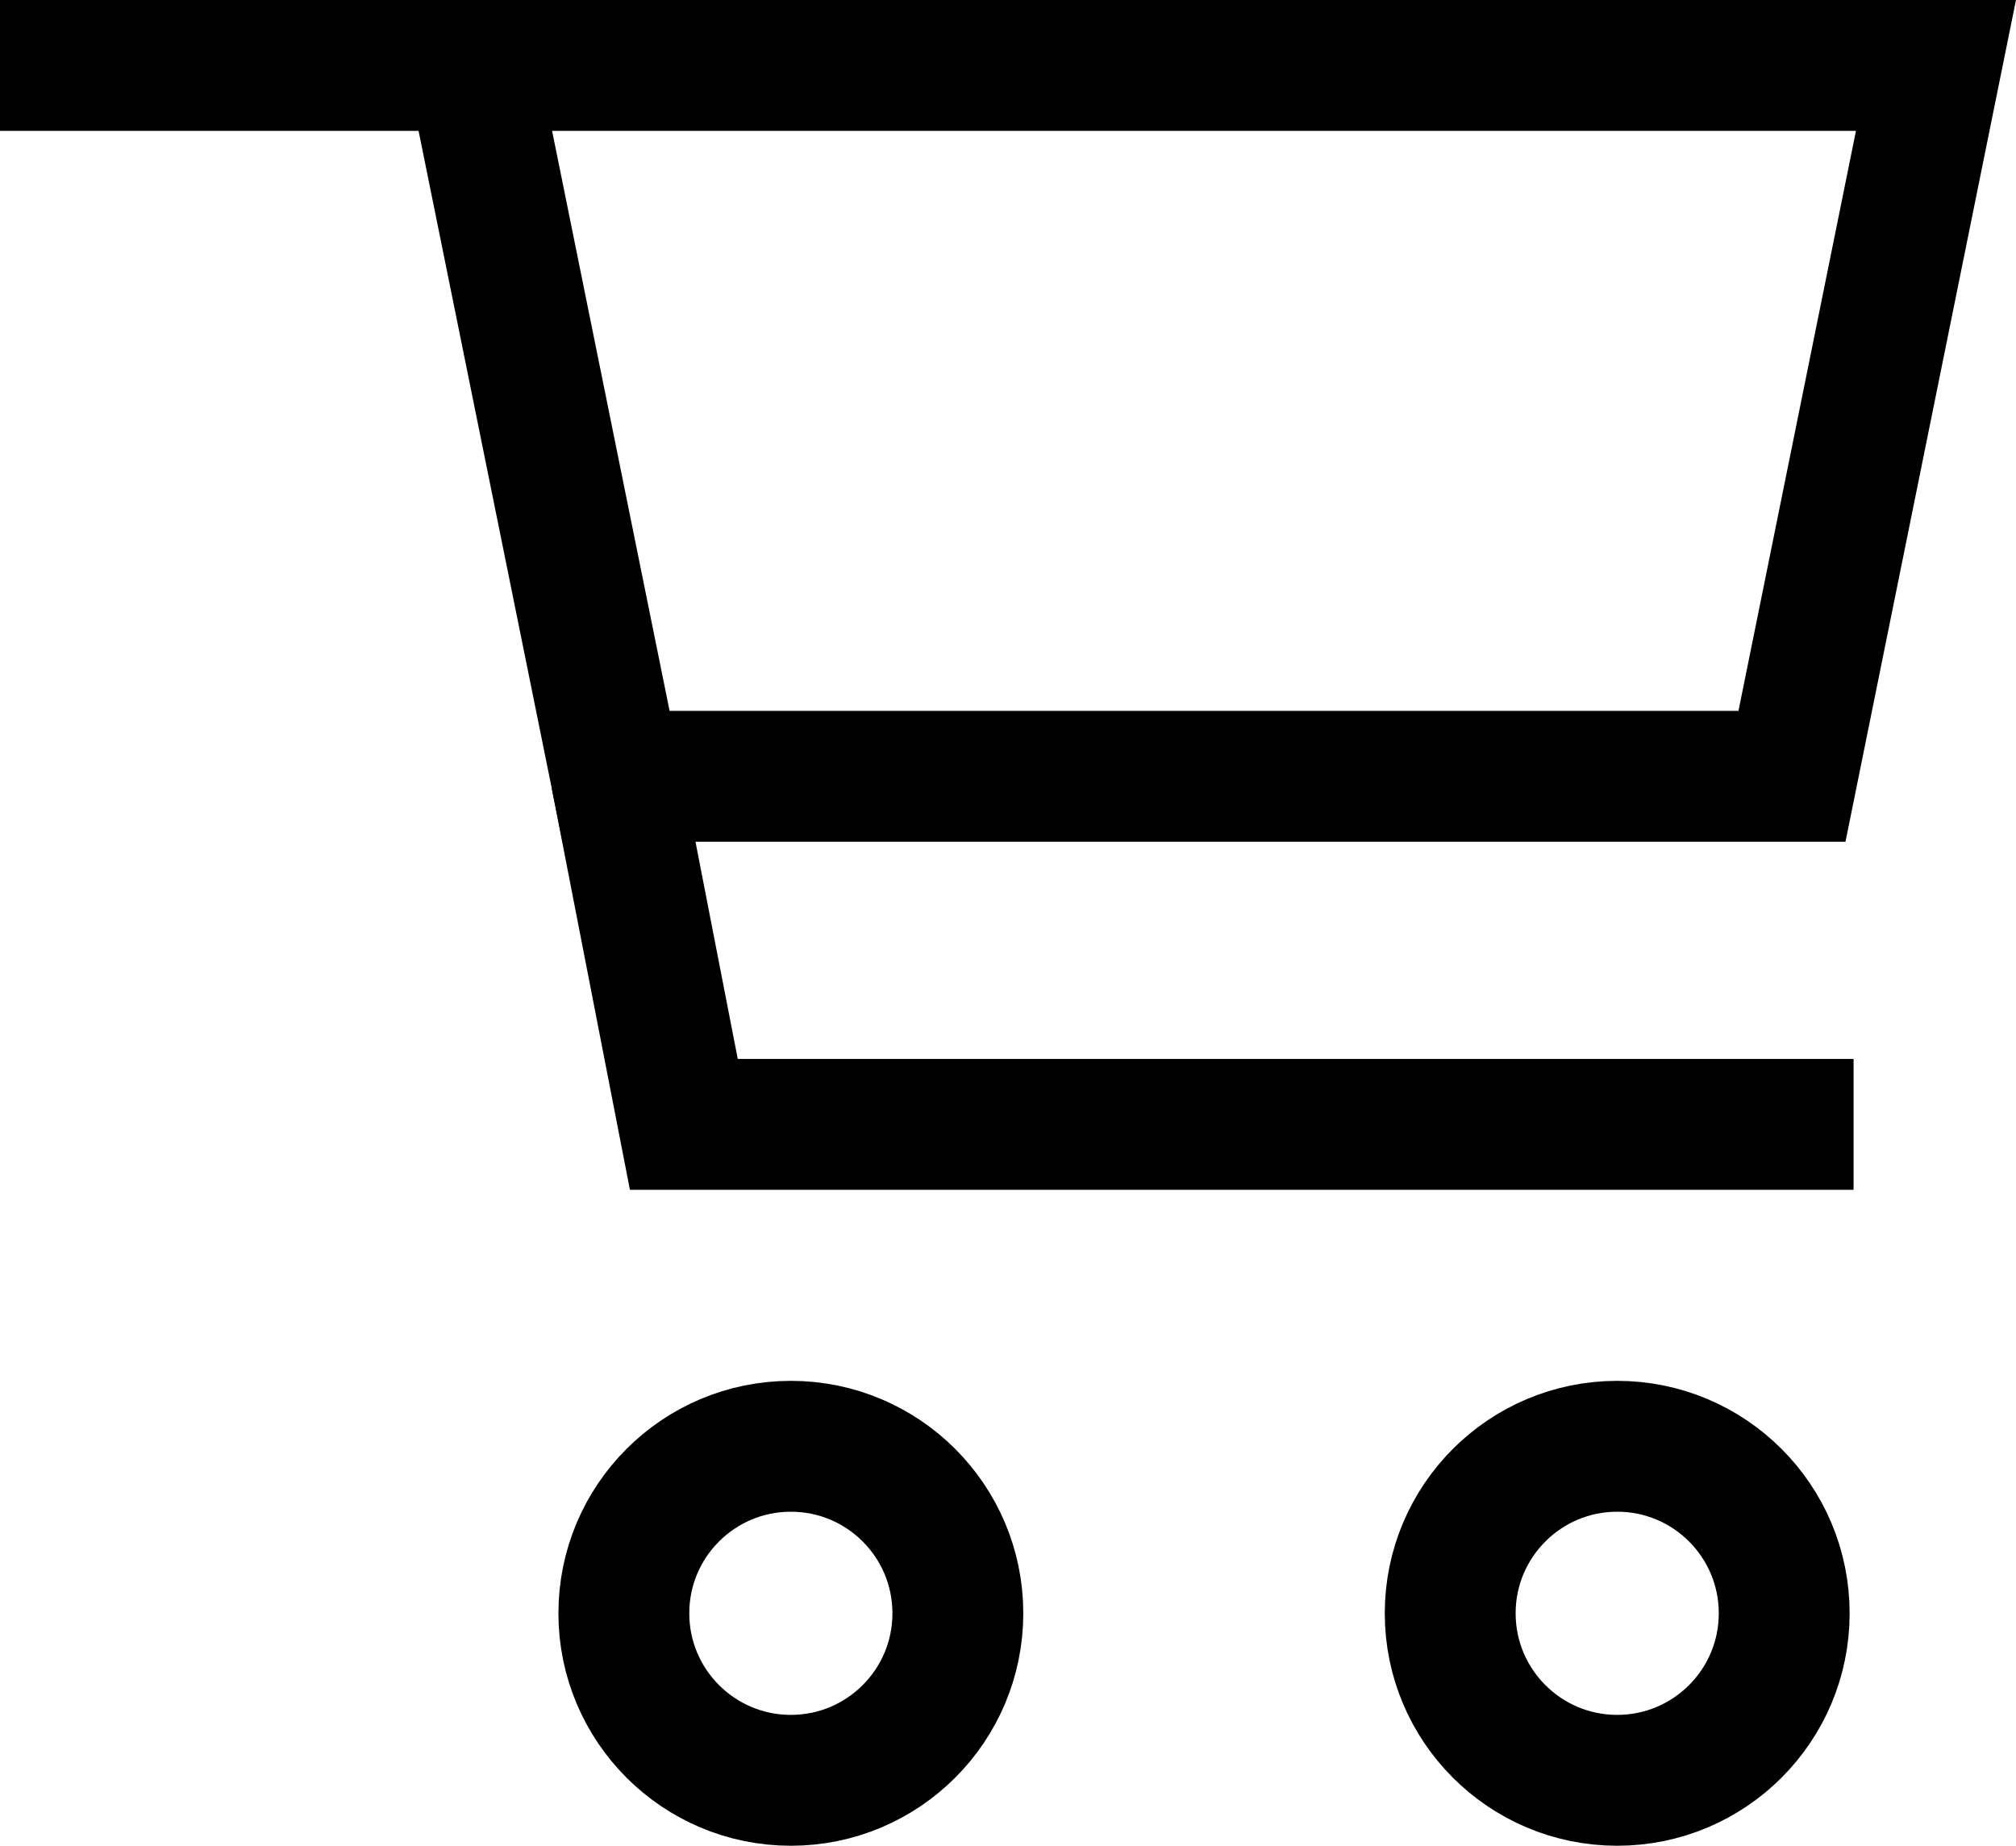
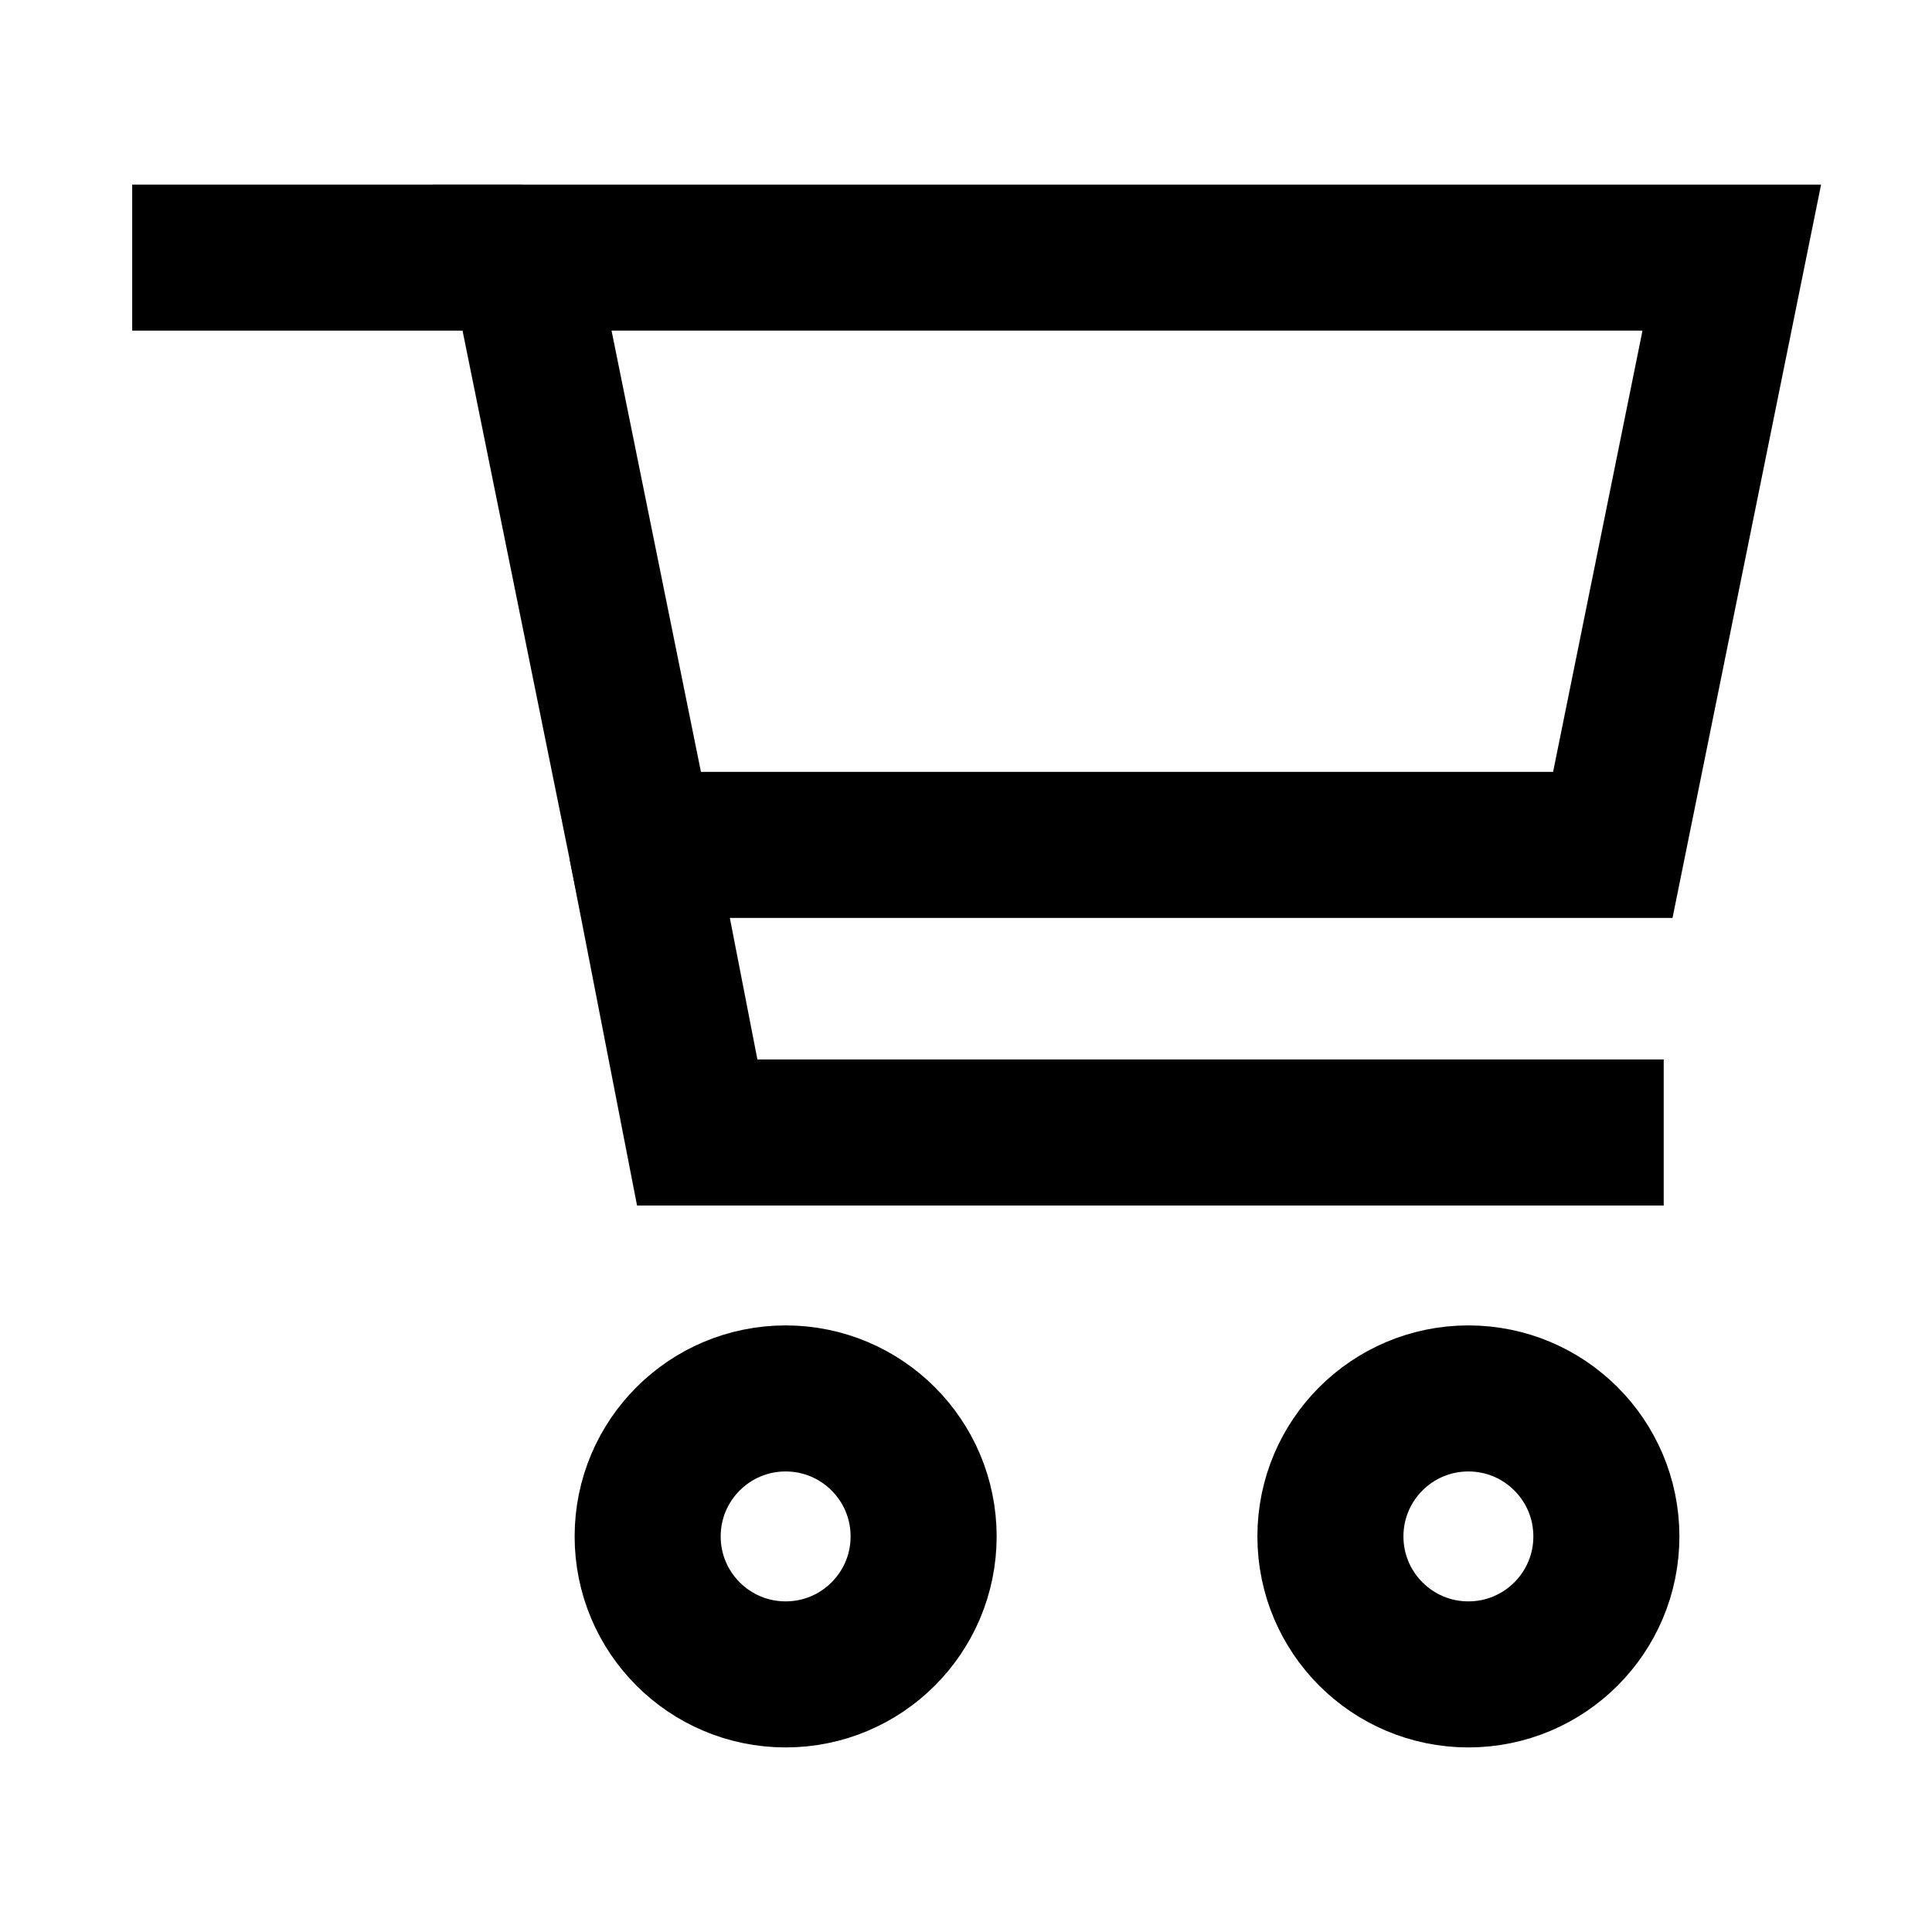
- <svg xmlns="http://www.w3.org/2000/svg" viewBox="0 0 1528.39 1399.21">
+ <svg xmlns="http://www.w3.org/2000/svg" viewBox="0 0 1500 1500">
  <defs>
-     <style>.cls-1{fill:none;stroke:#000;stroke-miterlimit:10;stroke-width:99.21px;}</style>
+     <style>
+       .cls-1,
+       .cls-2 {
+         fill: none;
+       }
+ 
+       .cls-1 {
+         stroke: #000;
+         stroke-miterlimit: 10;
+         stroke-width: 113.39px;
+       }
+     </style>
  </defs>
  <g id="Layer_2" data-name="Layer 2">
    <g id="Layer_1-2" data-name="Layer 1">
-       <polygon class="cls-1" points="1467.72 49.61 1358.55 588.48 467.07 588.48 357.9 49.61 1467.72 49.61" />
-       <polyline class="cls-1" points="467.07 588.48 518.44 852.35 1405.25 852.35" />
-       <circle class="cls-1" cx="599.57" cy="1222.99" r="126.61" />
-       <circle class="cls-1" cx="1226.05" cy="1222.99" r="126.61" />
-       <line class="cls-1" x1="357.9" y1="49.61" y2="49.61" />
+       <polygon class="cls-1" points="1344.56 200 1252.18 655.97 497.85 655.97 405.47 200 1344.56 200" />
+       <polyline class="cls-1" points="497.85 655.97 541.32 879.25 1291.7 879.25" />
+       <circle class="cls-1" cx="609.97" cy="1192.87" r="107.13" />
+       <circle class="cls-1" cx="1140.06" cy="1192.87" r="107.13" />
+       <line class="cls-1" x1="405.47" y1="200" x2="102.64" y2="200" />
    </g>
  </g>
</svg>
